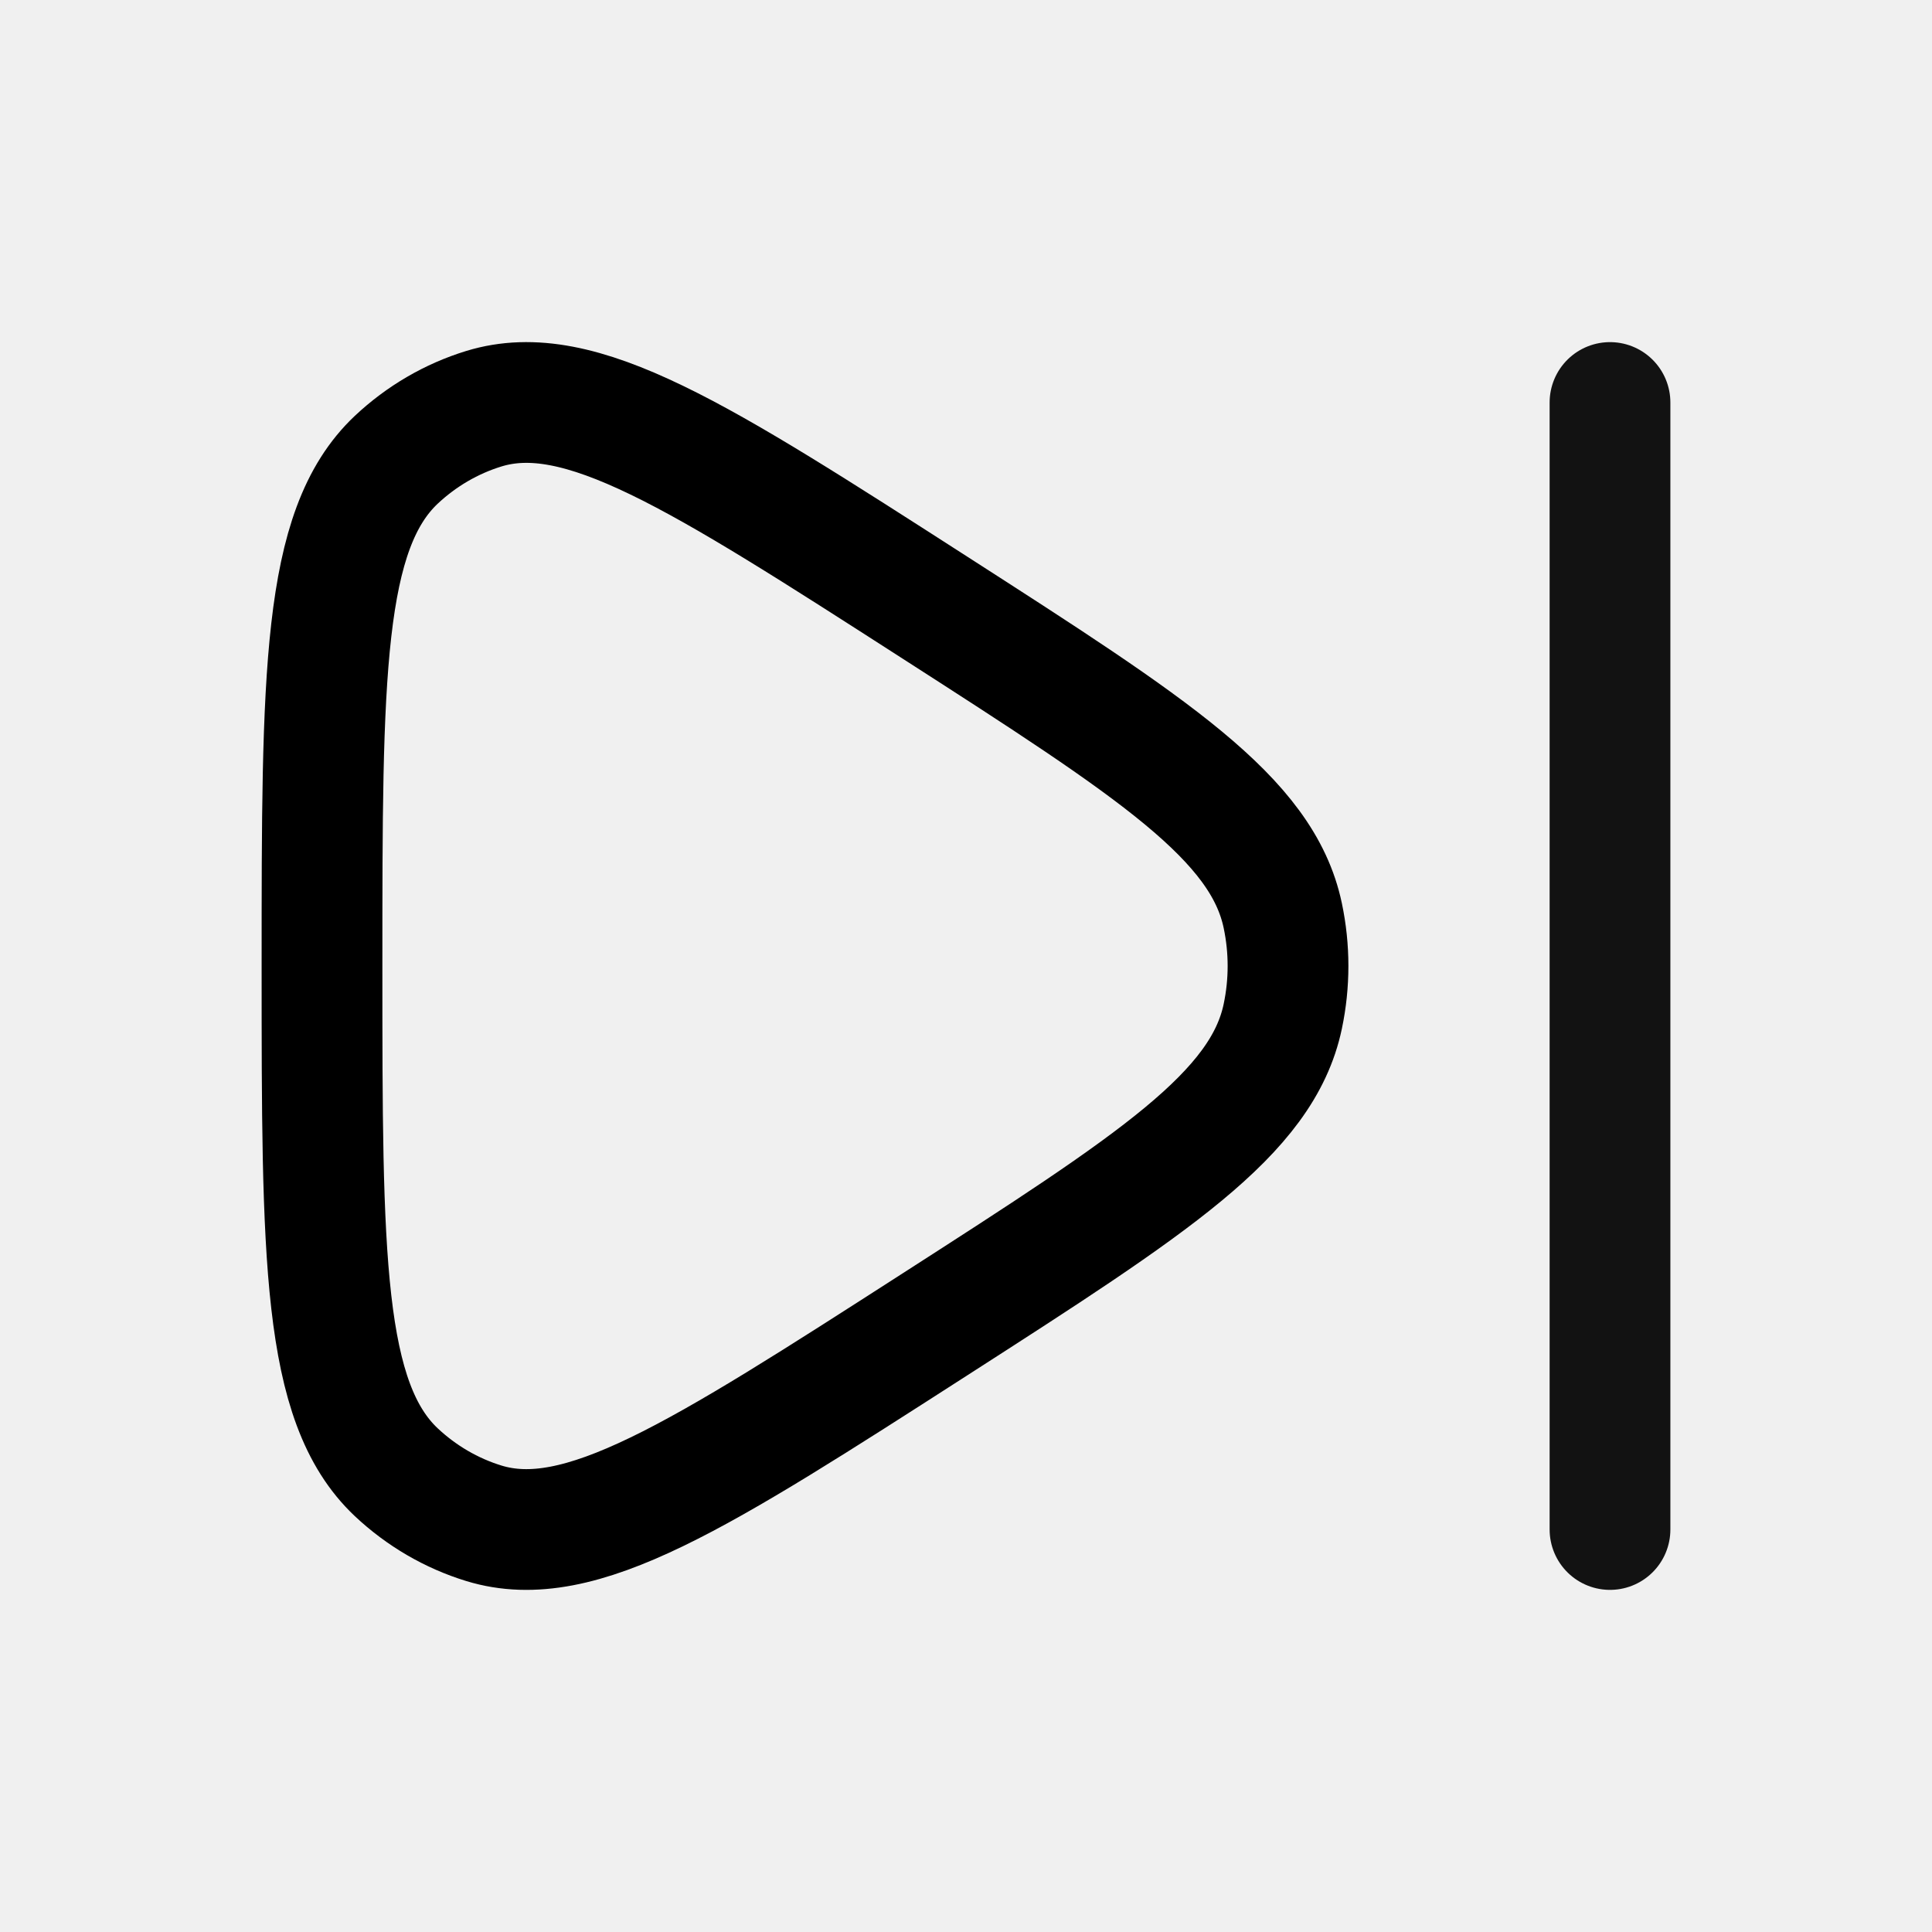
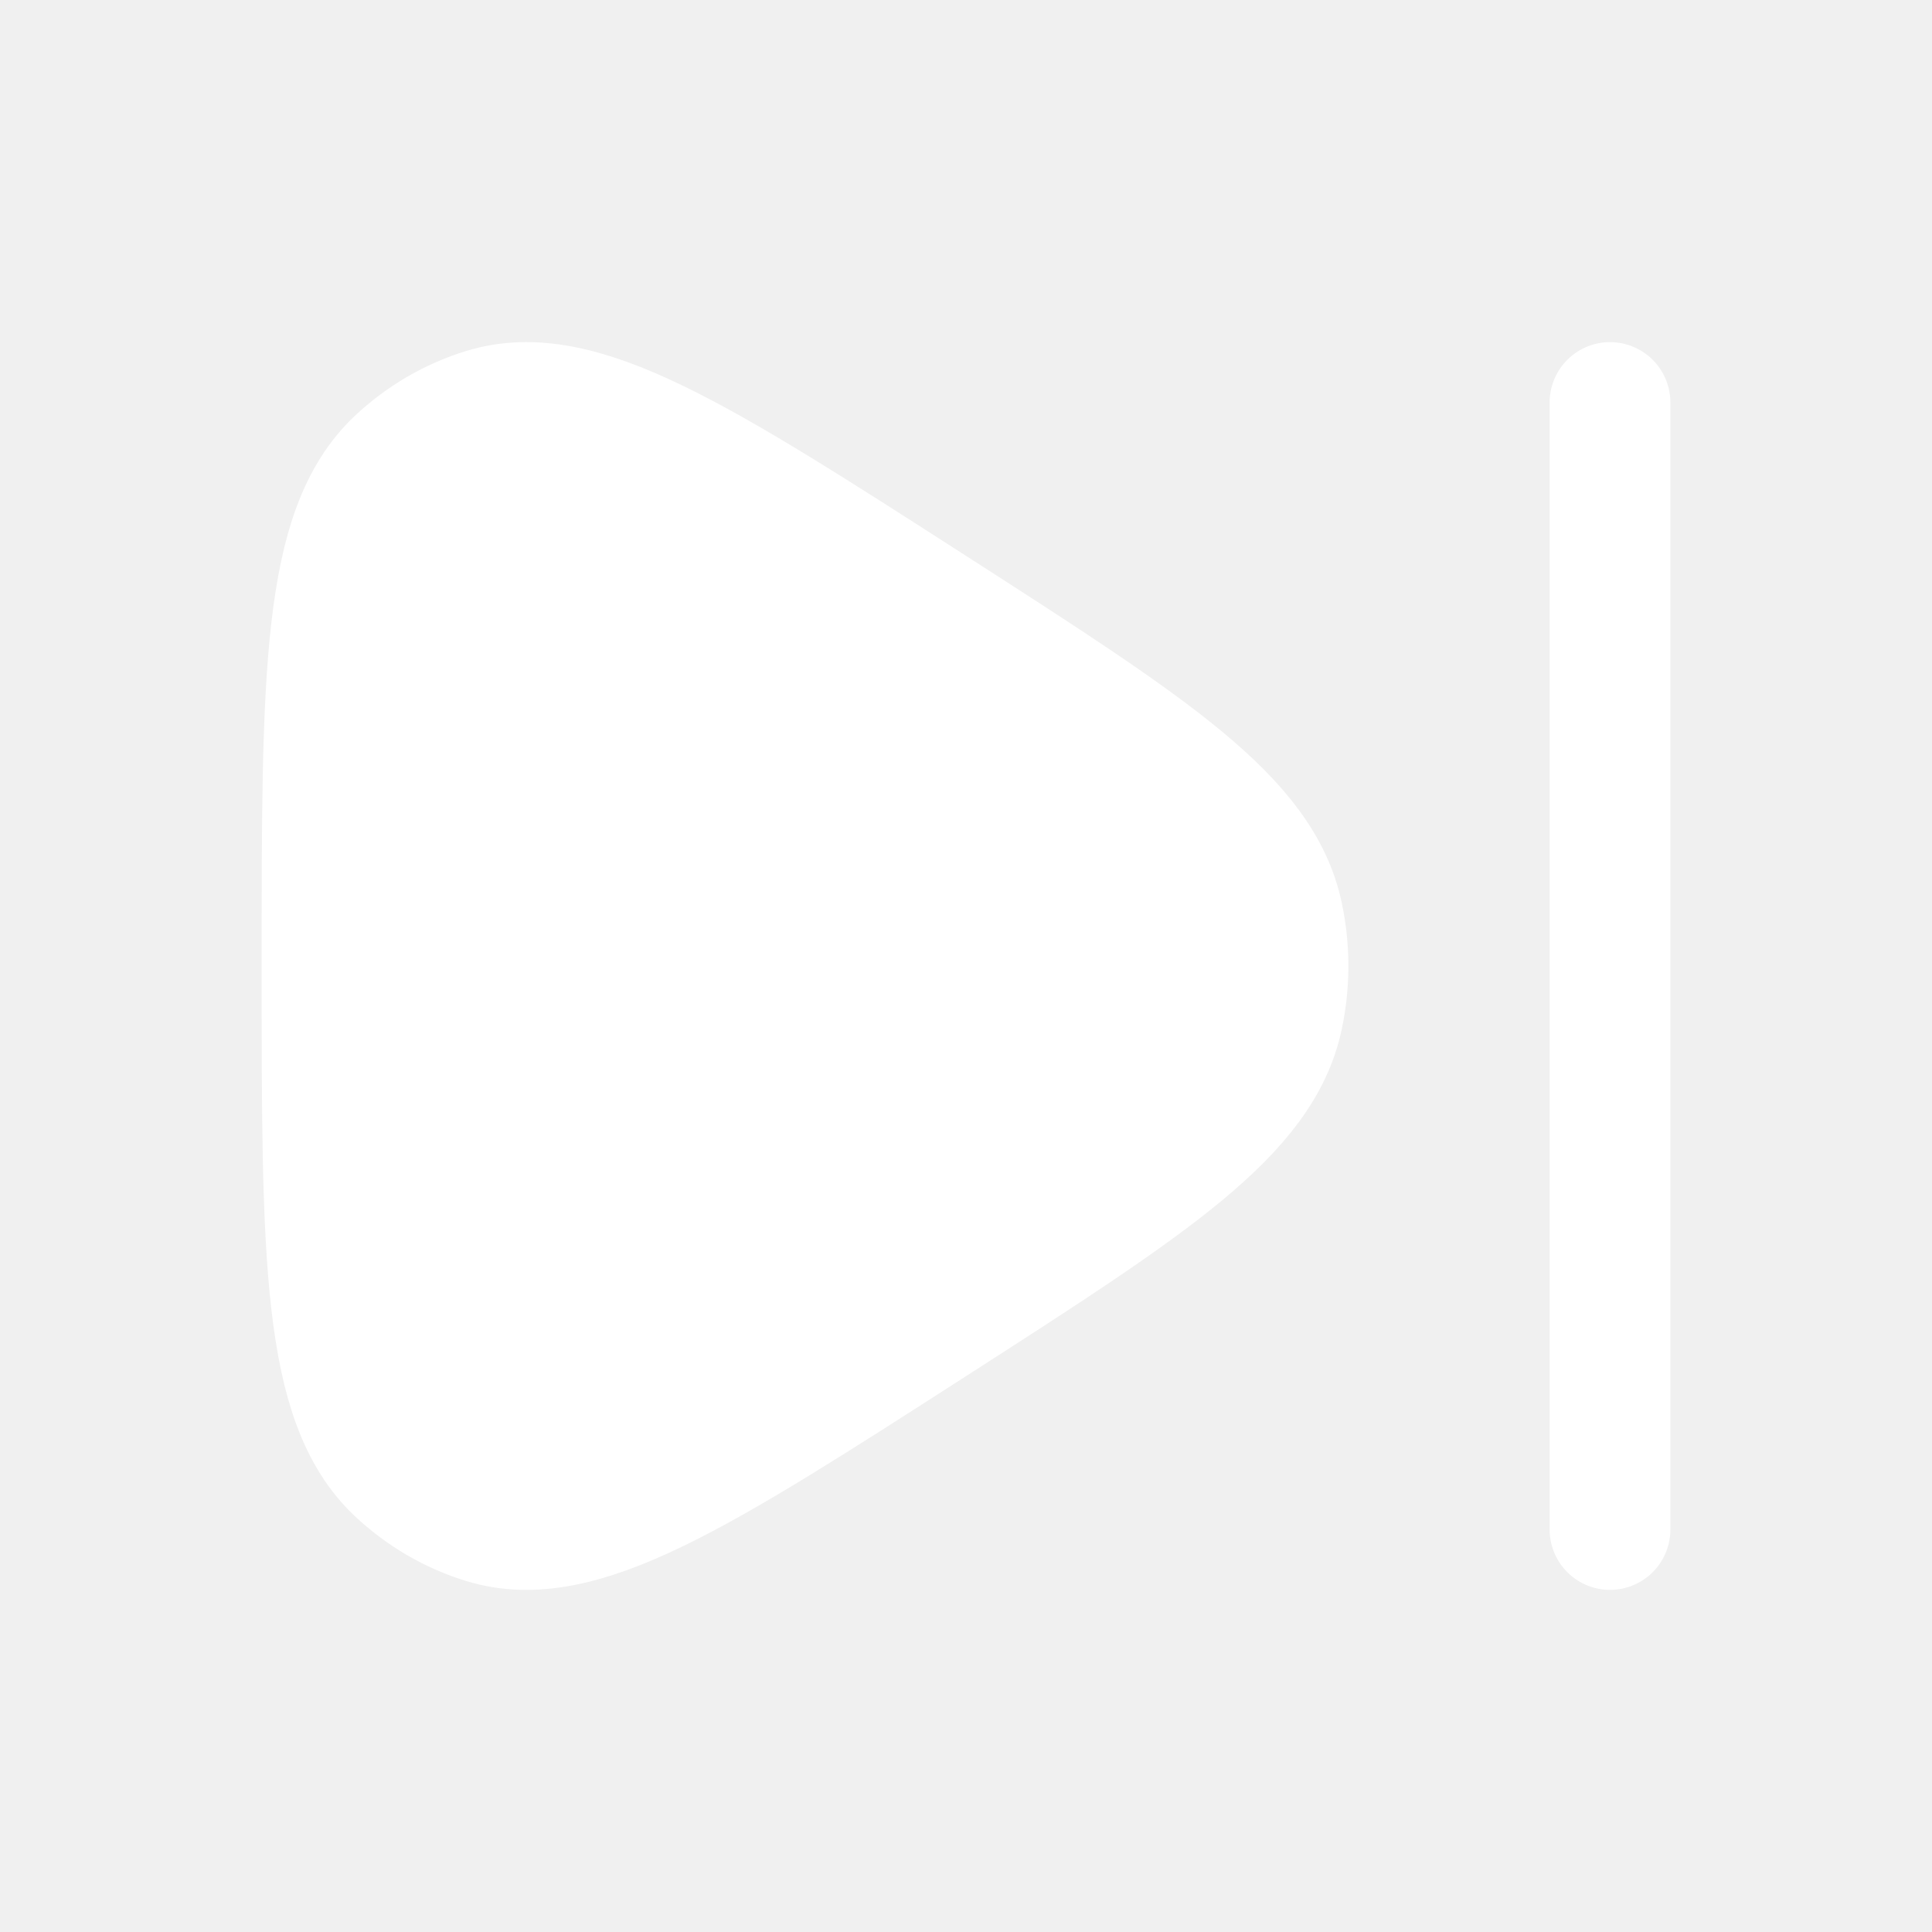
- <svg xmlns="http://www.w3.org/2000/svg" width="24" height="24" viewBox="0 0 24 24" fill="none" class="injected-svg" data-src="/icons/next-stroke-rounded.svg" role="img" color="#121212">
-   <path d="M15.935 12.626C15.681 13.837 14.327 14.708 11.62 16.448C8.675 18.341 7.203 19.288 6.011 18.923C5.607 18.799 5.235 18.582 4.922 18.288C4 17.418 4 15.612 4 12C4 8.388 4 6.582 4.922 5.712C5.235 5.418 5.607 5.201 6.011 5.077C7.203 4.712 8.675 5.659 11.62 7.552C14.327 9.292 15.681 10.163 15.935 11.374C16.022 11.787 16.022 12.213 15.935 12.626Z" stroke="#000000" stroke-width="1.5" stroke-linejoin="round" />
-   <path d="M20 5V19" stroke="#121212" stroke-width="1.5" stroke-linecap="round" />
+ <svg xmlns="http://www.w3.org/2000/svg" width="24" height="24" viewBox="0 0 24 24" fill="white" class="injected-svg" data-src="/icons/next-stroke-rounded.svg" role="img" color="#121212">
+   <path d="M15.935 12.626C15.681 13.837 14.327 14.708 11.62 16.448C8.675 18.341 7.203 19.288 6.011 18.923C5.607 18.799 5.235 18.582 4.922 18.288C4 17.418 4 15.612 4 12C4 8.388 4 6.582 4.922 5.712C5.235 5.418 5.607 5.201 6.011 5.077C7.203 4.712 8.675 5.659 11.62 7.552C14.327 9.292 15.681 10.163 15.935 11.374C16.022 11.787 16.022 12.213 15.935 12.626Z" stroke="white" stroke-width="1.5" stroke-linejoin="round" />
+   <path d="M20 5V19" stroke="white" stroke-width="1.5" stroke-linecap="round" />
</svg>
